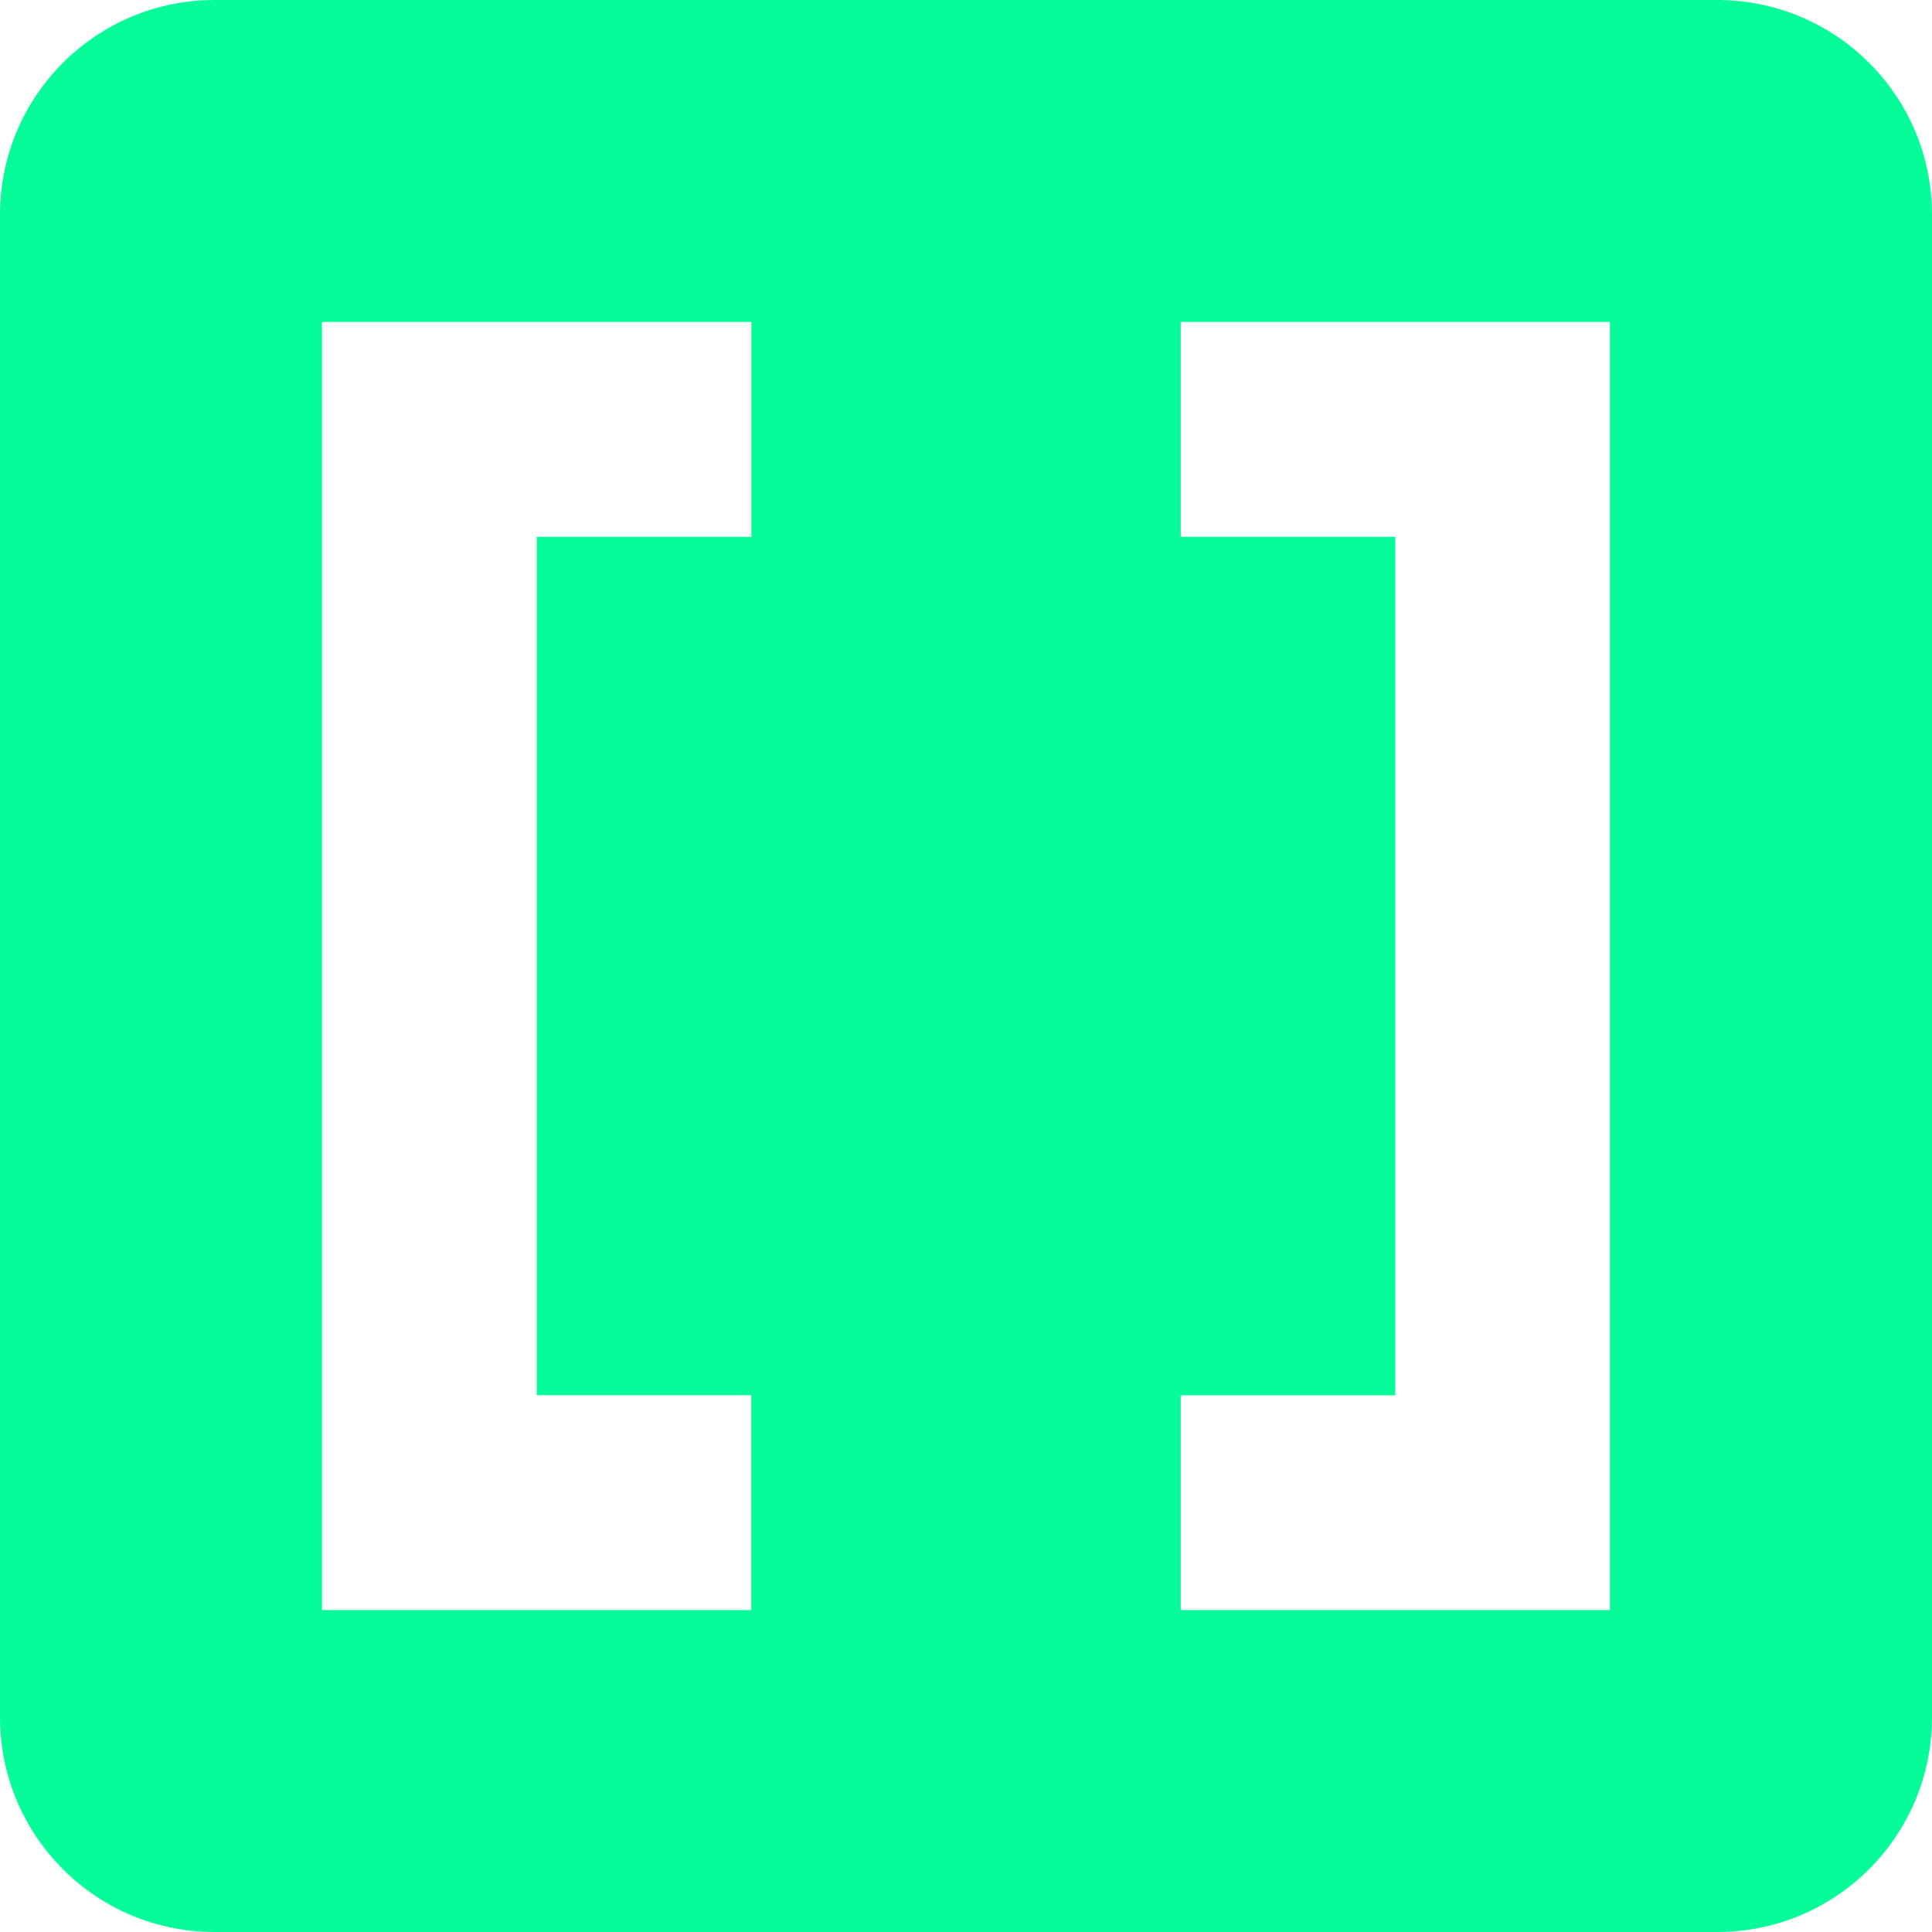
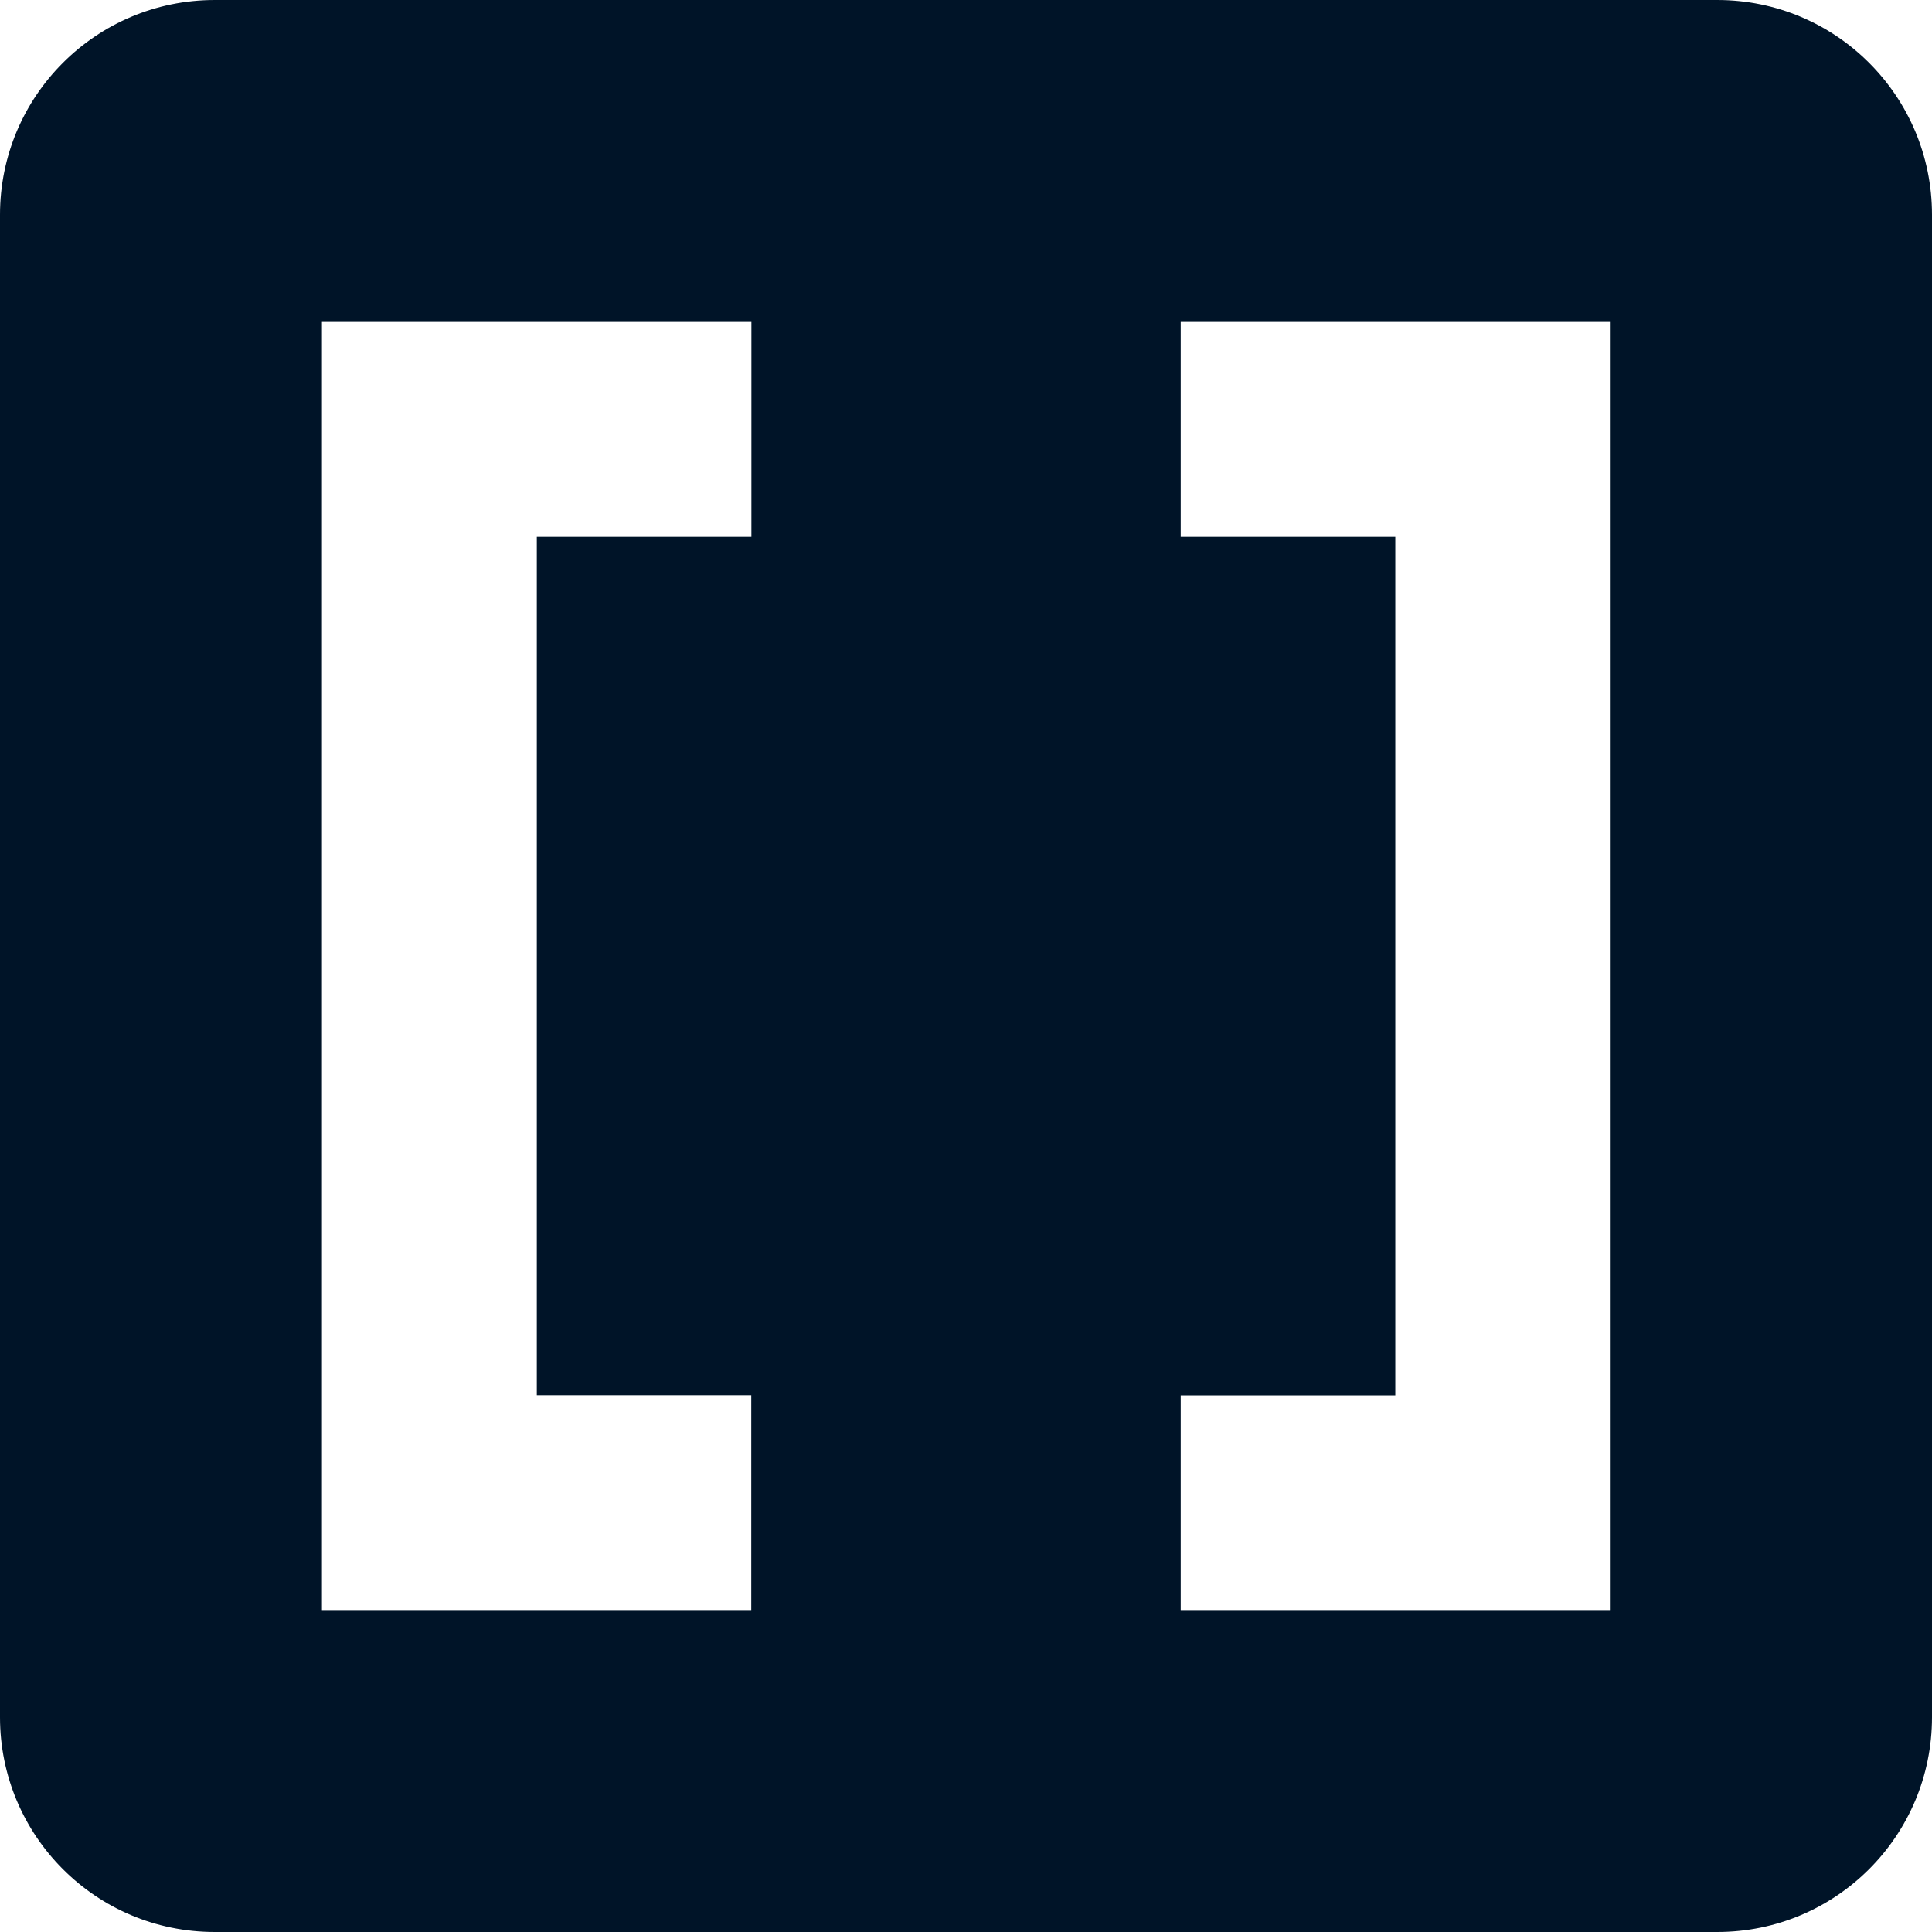
<svg xmlns="http://www.w3.org/2000/svg" width="14" height="14" viewBox="0 0 14 14">
-   <path fill="#06fc99" fill-rule="nonzero" d="M0 1.556C0 .696.696 0 1.556 0h10.888C13.304 0 14 .696 14 1.556v10.888c0 .86-.696 1.556-1.556 1.556H1.556C.692 14 0 13.3 0 12.444V1.556zm2.333.777v9.334h3.111V10.11H3.89V3.89h1.555V2.333h-3.11zm7.778 7.778H8.556v1.556h3.11V2.333h-3.11V3.89h1.555v6.222z" />
+   <path fill="#001428" fill-rule="nonzero" d="M0 1.556C0 .696.696 0 1.556 0h10.888C13.304 0 14 .696 14 1.556v10.888c0 .86-.696 1.556-1.556 1.556H1.556C.692 14 0 13.3 0 12.444V1.556zm2.333.777v9.334h3.111V10.11H3.89V3.89h1.555V2.333h-3.11zm7.778 7.778H8.556v1.556h3.11V2.333h-3.11V3.89h1.555v6.222z" />
</svg>
